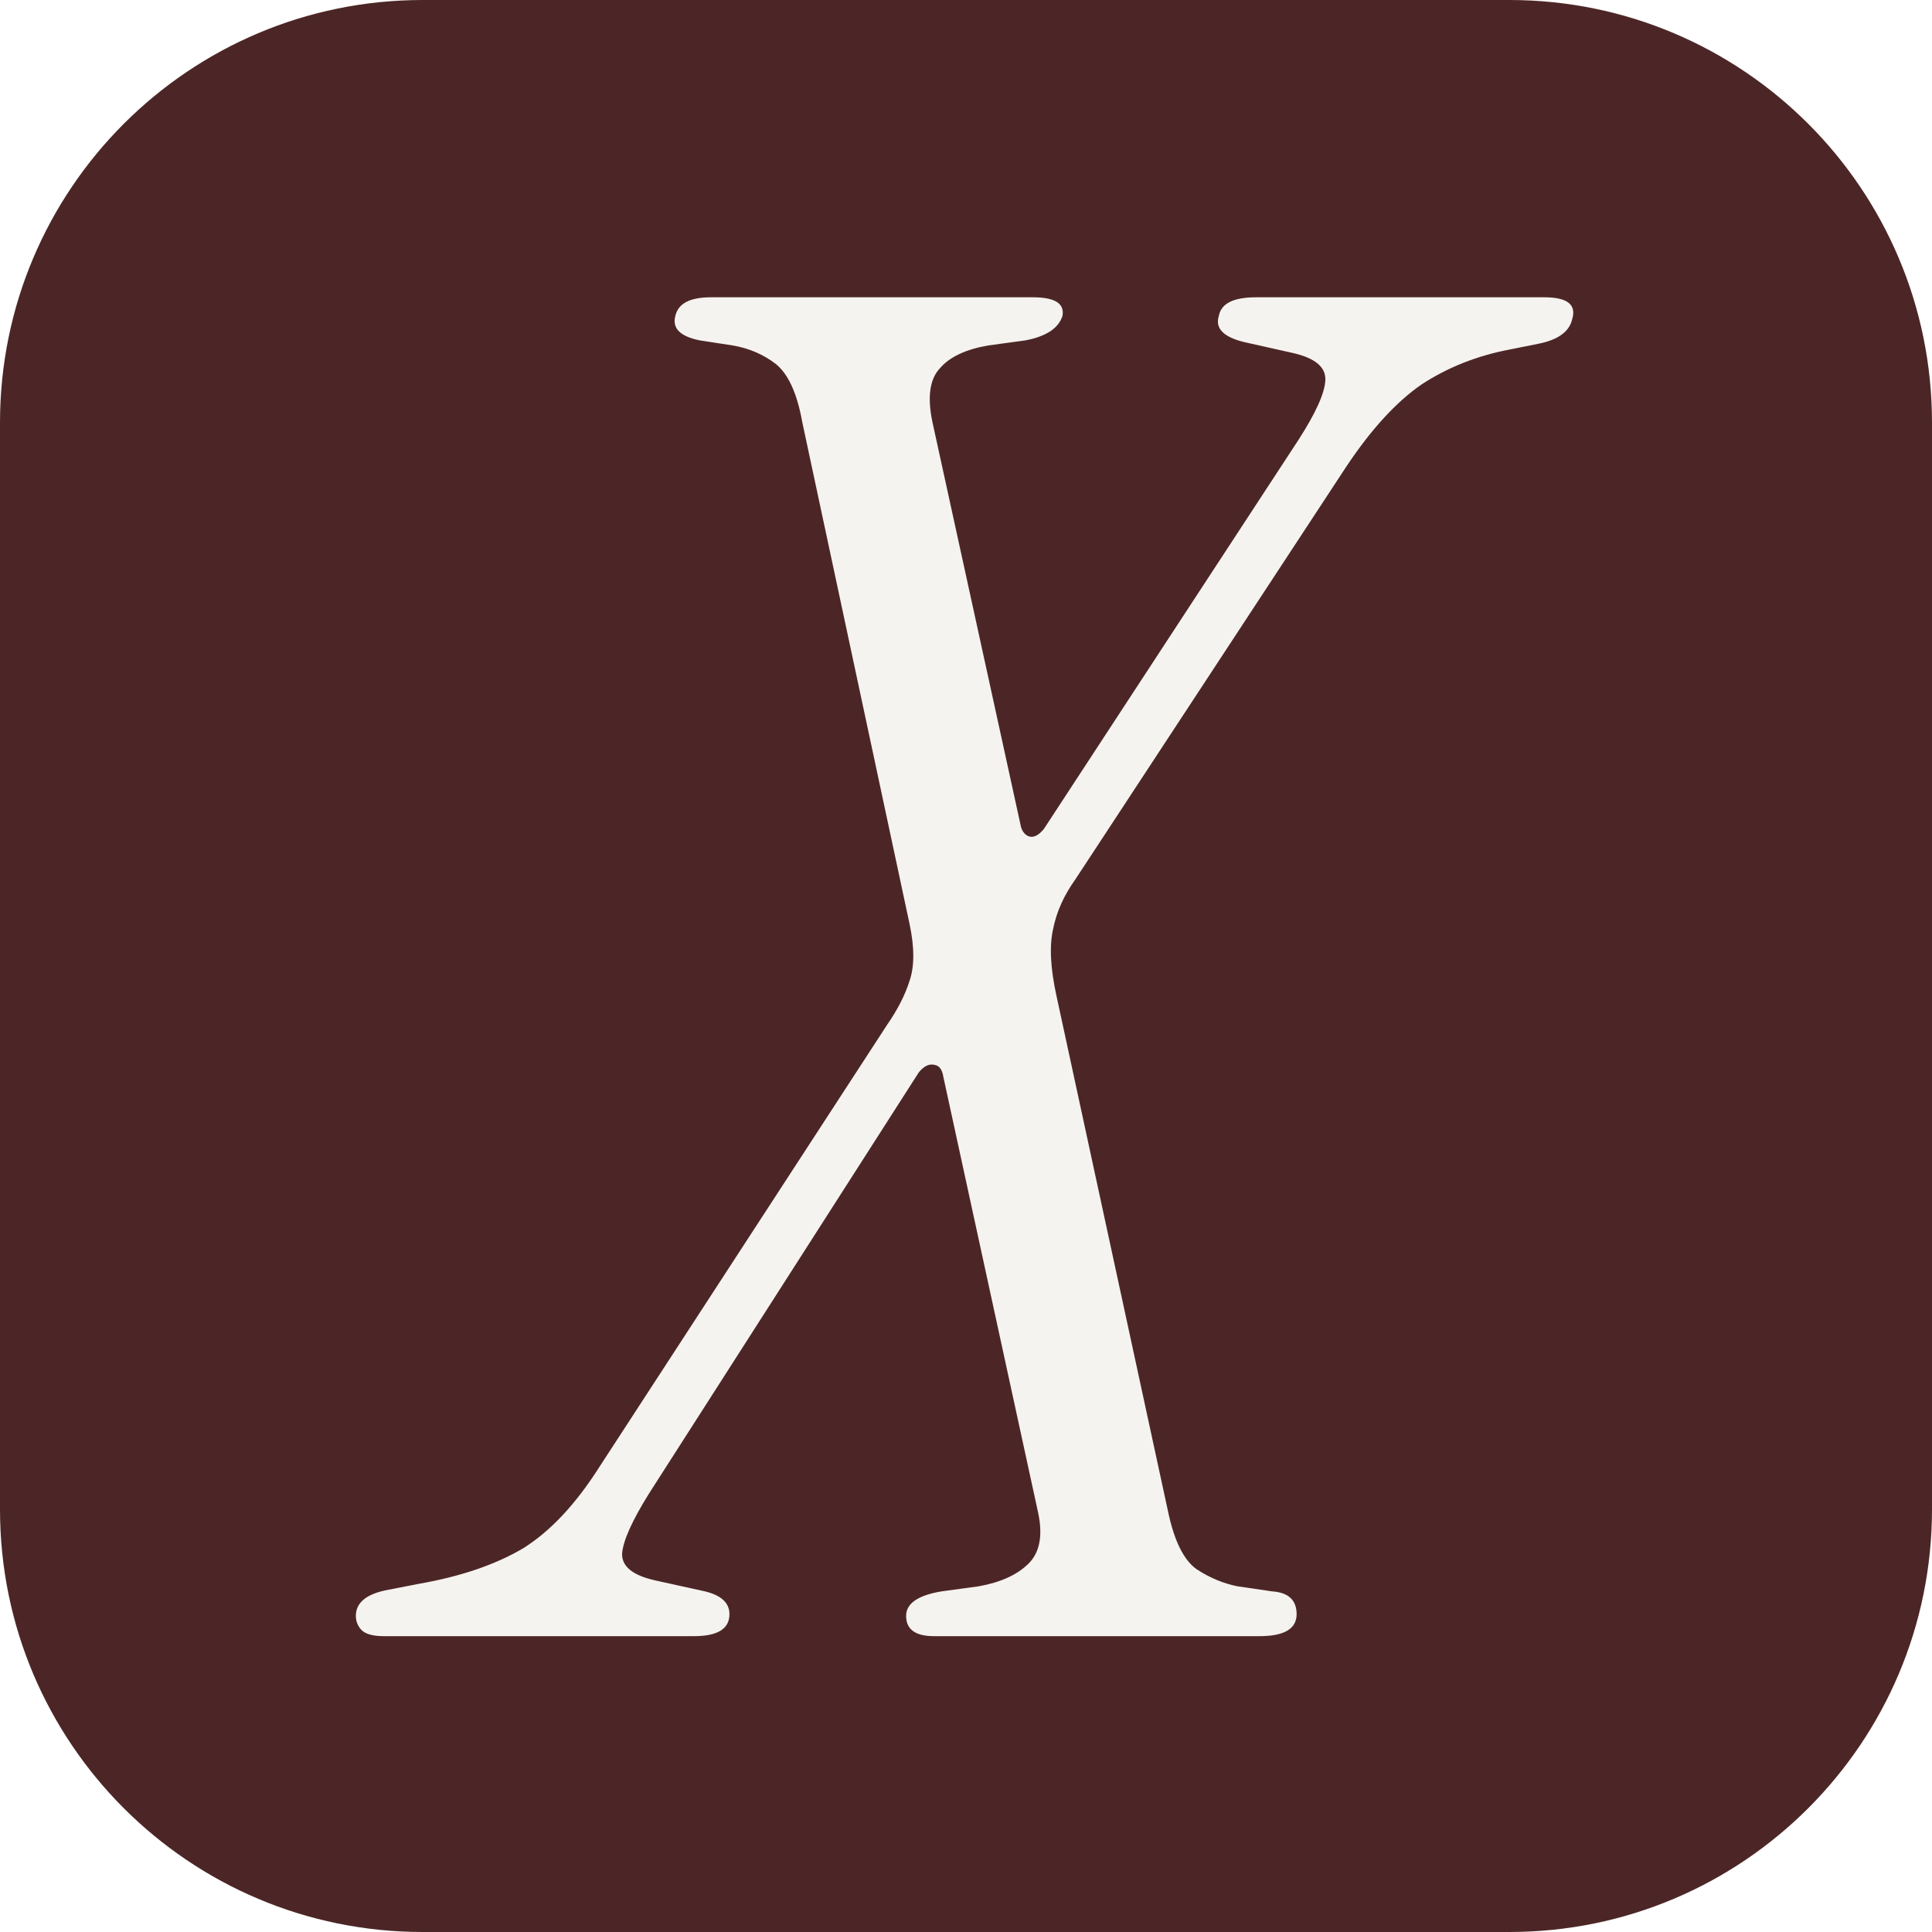
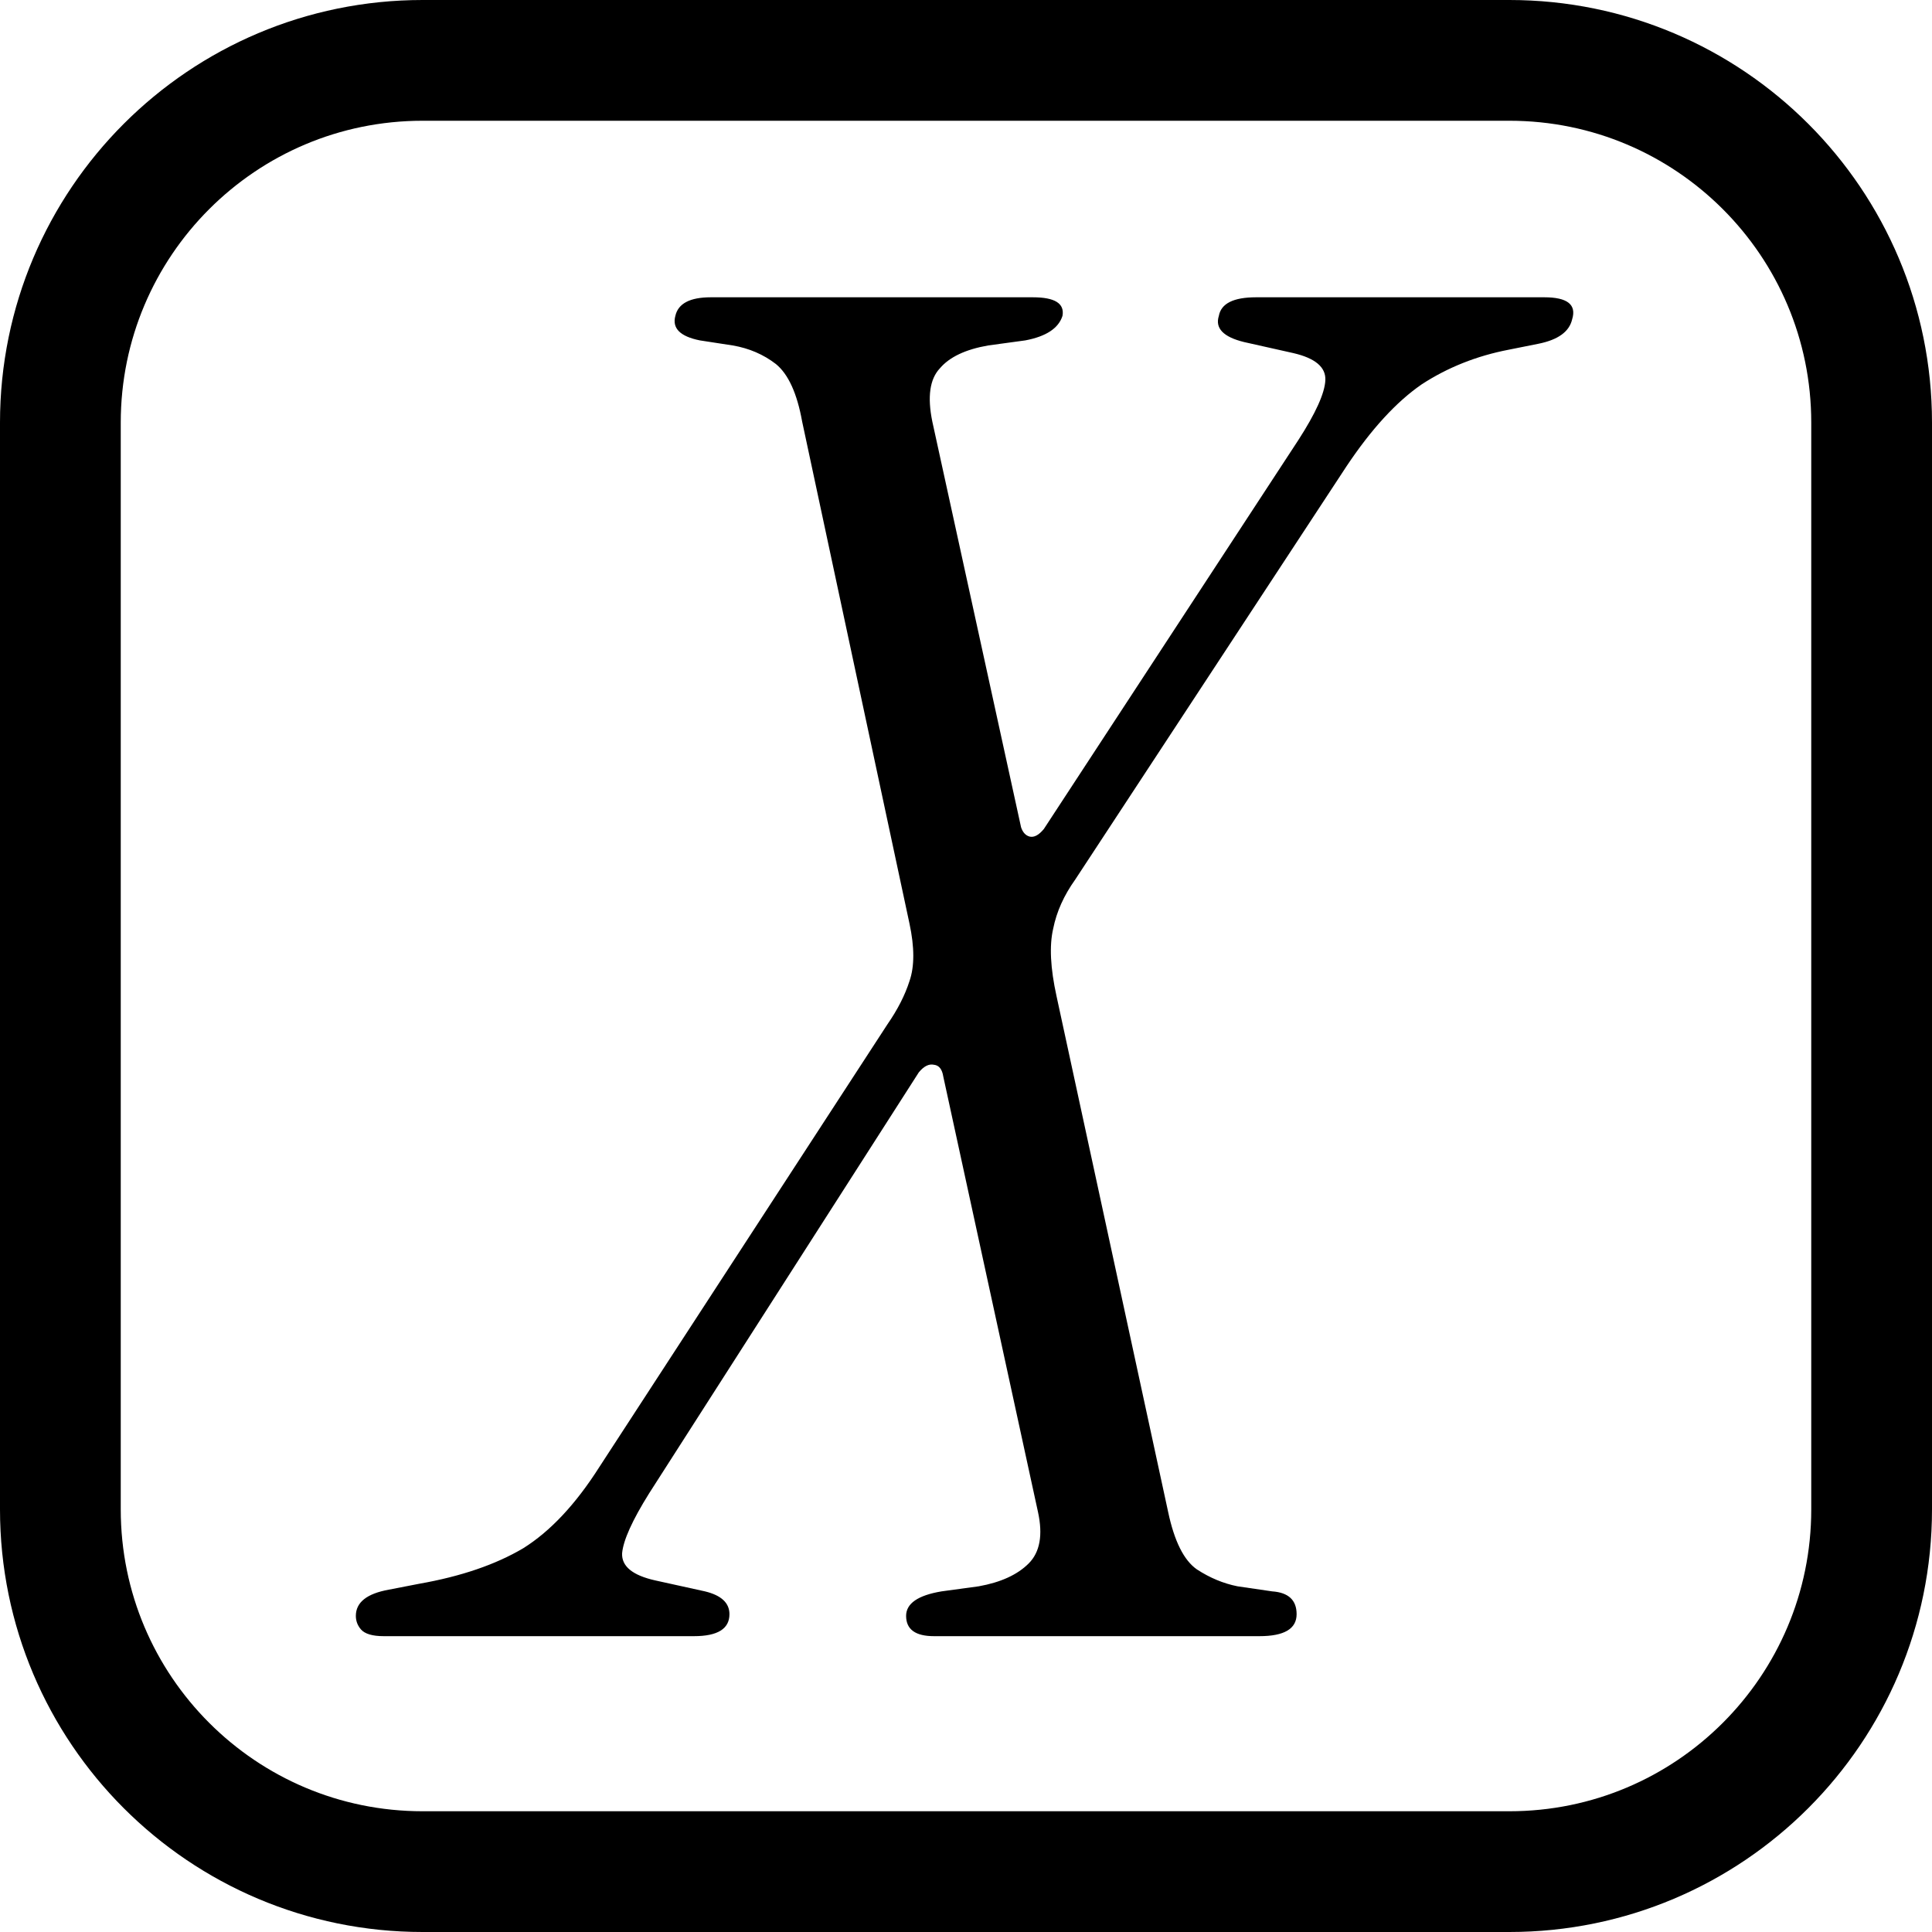
- <svg xmlns="http://www.w3.org/2000/svg" viewBox="0 0 32 32">
-   <style>rect{fill:#4c2626}path{fill:#f5f3f0}@media(prefers-color-scheme:light){rect{fill:#f5f3f0}path{fill:#4c2626}}</style>
-   <rect width="32" height="32" rx="7" />
-   <path d="M3.21 0L-0.46 0Q-0.66 0-0.73-0.08Q-0.79-0.15-0.79-0.24L-0.79-0.24Q-0.79-0.48-0.40-0.55L-0.40-0.55L-0.04-0.62Q0.70-0.75 1.19-1.04Q1.67-1.34 2.09-2.00L2.09-2.00L5.50-7.24Q5.68-7.50 5.76-7.75Q5.85-8.01 5.76-8.43L5.76-8.43L4.49-14.37Q4.40-14.87 4.18-15.05Q3.96-15.22 3.67-15.27L3.67-15.27L3.28-15.33Q2.93-15.40 2.99-15.62L2.99-15.62Q3.04-15.84 3.41-15.84L3.41-15.84L7.22-15.84Q7.61-15.84 7.57-15.62L7.57-15.62Q7.50-15.40 7.13-15.33L7.13-15.33L6.69-15.27Q6.29-15.20 6.12-15.00Q5.94-14.81 6.03-14.37L6.03-14.37L7.08-9.57Q7.11-9.48 7.18-9.46Q7.26-9.44 7.35-9.55L7.35-9.55L10.36-14.15Q10.67-14.63 10.68-14.86Q10.69-15.09 10.30-15.18L10.30-15.18L9.72-15.31Q9.35-15.40 9.42-15.62L9.42-15.62Q9.46-15.84 9.86-15.84L9.86-15.84L13.27-15.84Q13.68-15.84 13.60-15.58L13.60-15.58Q13.55-15.36 13.20-15.29L13.20-15.29L12.85-15.22Q12.28-15.11 11.82-14.81Q11.37-14.50 10.93-13.84L10.93-13.84L7.72-8.95Q7.52-8.67 7.46-8.37Q7.39-8.07 7.50-7.57L7.50-7.57L8.82-1.47Q8.93-0.95 9.16-0.79Q9.39-0.64 9.64-0.59L9.64-0.59L10.05-0.53Q10.34-0.51 10.34-0.26L10.34-0.26Q10.34 0 9.90 0L9.90 0L6.05 0Q5.72 0 5.72-0.24L5.72-0.24Q5.72-0.46 6.14-0.53L6.14-0.53L6.58-0.59Q6.97-0.66 7.17-0.86Q7.37-1.06 7.28-1.47L7.28-1.47L6.16-6.62Q6.14-6.75 6.05-6.76Q5.96-6.78 5.87-6.67L5.87-6.67L2.68-1.69Q2.38-1.21 2.36-0.98Q2.35-0.75 2.75-0.66L2.75-0.66L3.34-0.53Q3.63-0.46 3.63-0.26L3.63-0.26Q3.63 0 3.21 0L3.21 0Z" transform="translate(7.0,27.1) scale(1.4)" />
+ <svg xmlns="http://www.w3.org/2000/svg" viewBox="0 0 32 32" fill="none">
+   <rect x="1" y="1" width="30" height="30" rx="6" stroke="currentColor" stroke-width="2" />
+   <path fill="currentColor" d="M3.21 0L-0.46 0Q-0.66 0-0.73-0.08Q-0.79-0.15-0.79-0.24L-0.79-0.24Q-0.79-0.48-0.40-0.55L-0.40-0.55L-0.04-0.62Q0.70-0.75 1.19-1.04Q1.67-1.34 2.09-2.00L2.09-2.00L5.50-7.24Q5.68-7.50 5.76-7.75Q5.85-8.01 5.76-8.43L5.76-8.43L4.49-14.37Q4.40-14.87 4.18-15.05Q3.96-15.22 3.67-15.27L3.67-15.27L3.28-15.33Q2.93-15.40 2.99-15.62L2.99-15.62Q3.04-15.84 3.41-15.84L3.41-15.84L7.22-15.84Q7.61-15.84 7.57-15.62L7.57-15.62Q7.50-15.40 7.13-15.33L7.13-15.33L6.69-15.27Q6.29-15.20 6.12-15.00Q5.94-14.81 6.03-14.37L6.03-14.37L7.08-9.57Q7.11-9.48 7.18-9.46Q7.26-9.44 7.35-9.55L7.35-9.55L10.36-14.15Q10.67-14.63 10.68-14.86Q10.69-15.09 10.30-15.18L10.30-15.18L9.72-15.31Q9.35-15.40 9.42-15.62L9.42-15.62Q9.46-15.84 9.86-15.84L9.86-15.84L13.27-15.84Q13.68-15.84 13.60-15.58L13.60-15.58Q13.55-15.36 13.20-15.29L13.20-15.29L12.85-15.22Q12.28-15.11 11.82-14.81Q11.37-14.50 10.93-13.84L10.93-13.84L7.72-8.95Q7.52-8.67 7.46-8.37Q7.39-8.07 7.50-7.57L7.50-7.57L8.82-1.47Q8.93-0.95 9.16-0.79Q9.39-0.64 9.64-0.59L9.64-0.59L10.05-0.53Q10.34-0.51 10.34-0.26L10.34-0.26Q10.34 0 9.90 0L9.90 0L6.05 0Q5.72 0 5.72-0.24L5.72-0.24Q5.72-0.46 6.14-0.53L6.14-0.53L6.58-0.59Q6.97-0.66 7.17-0.86Q7.37-1.06 7.28-1.47L7.28-1.47L6.16-6.62Q6.14-6.75 6.05-6.76Q5.96-6.78 5.87-6.67L5.87-6.67L2.68-1.69Q2.38-1.21 2.36-0.98Q2.35-0.75 2.75-0.66L2.75-0.66L3.34-0.53Q3.63-0.46 3.63-0.26L3.63-0.26Q3.63 0 3.21 0L3.21 0Z" transform="translate(7 27.1) scale(1.4)" />
</svg>
